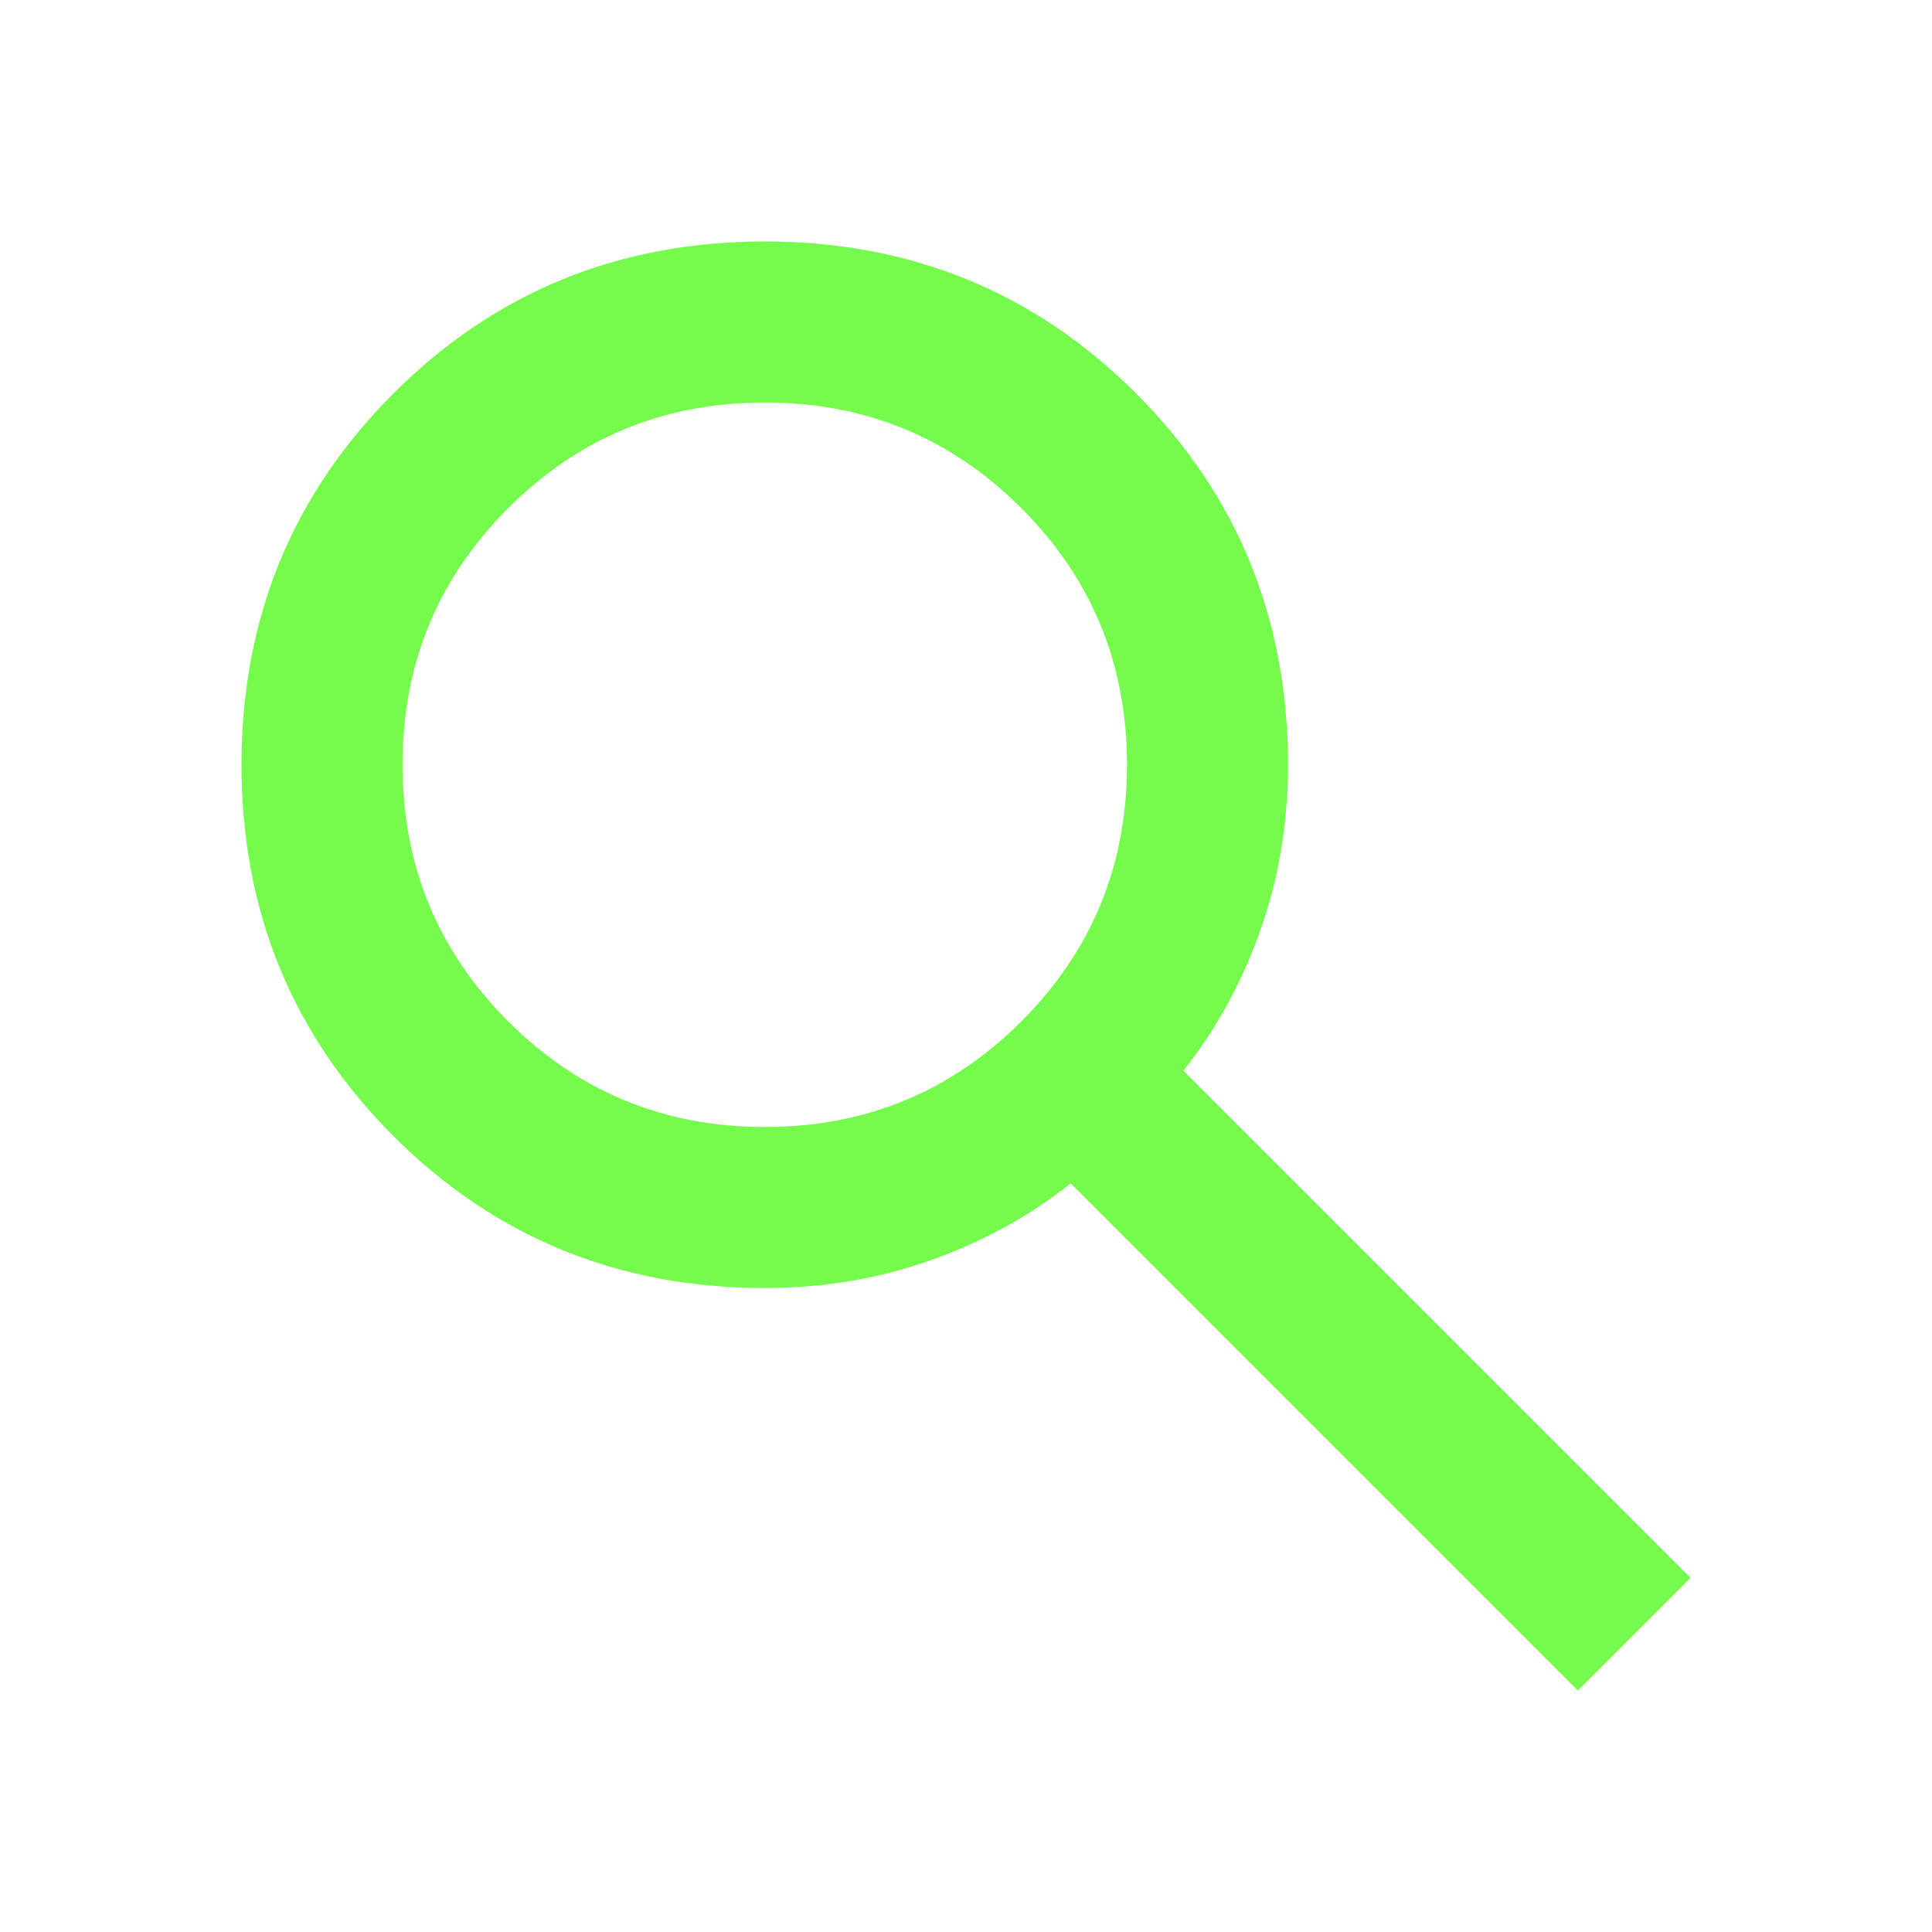
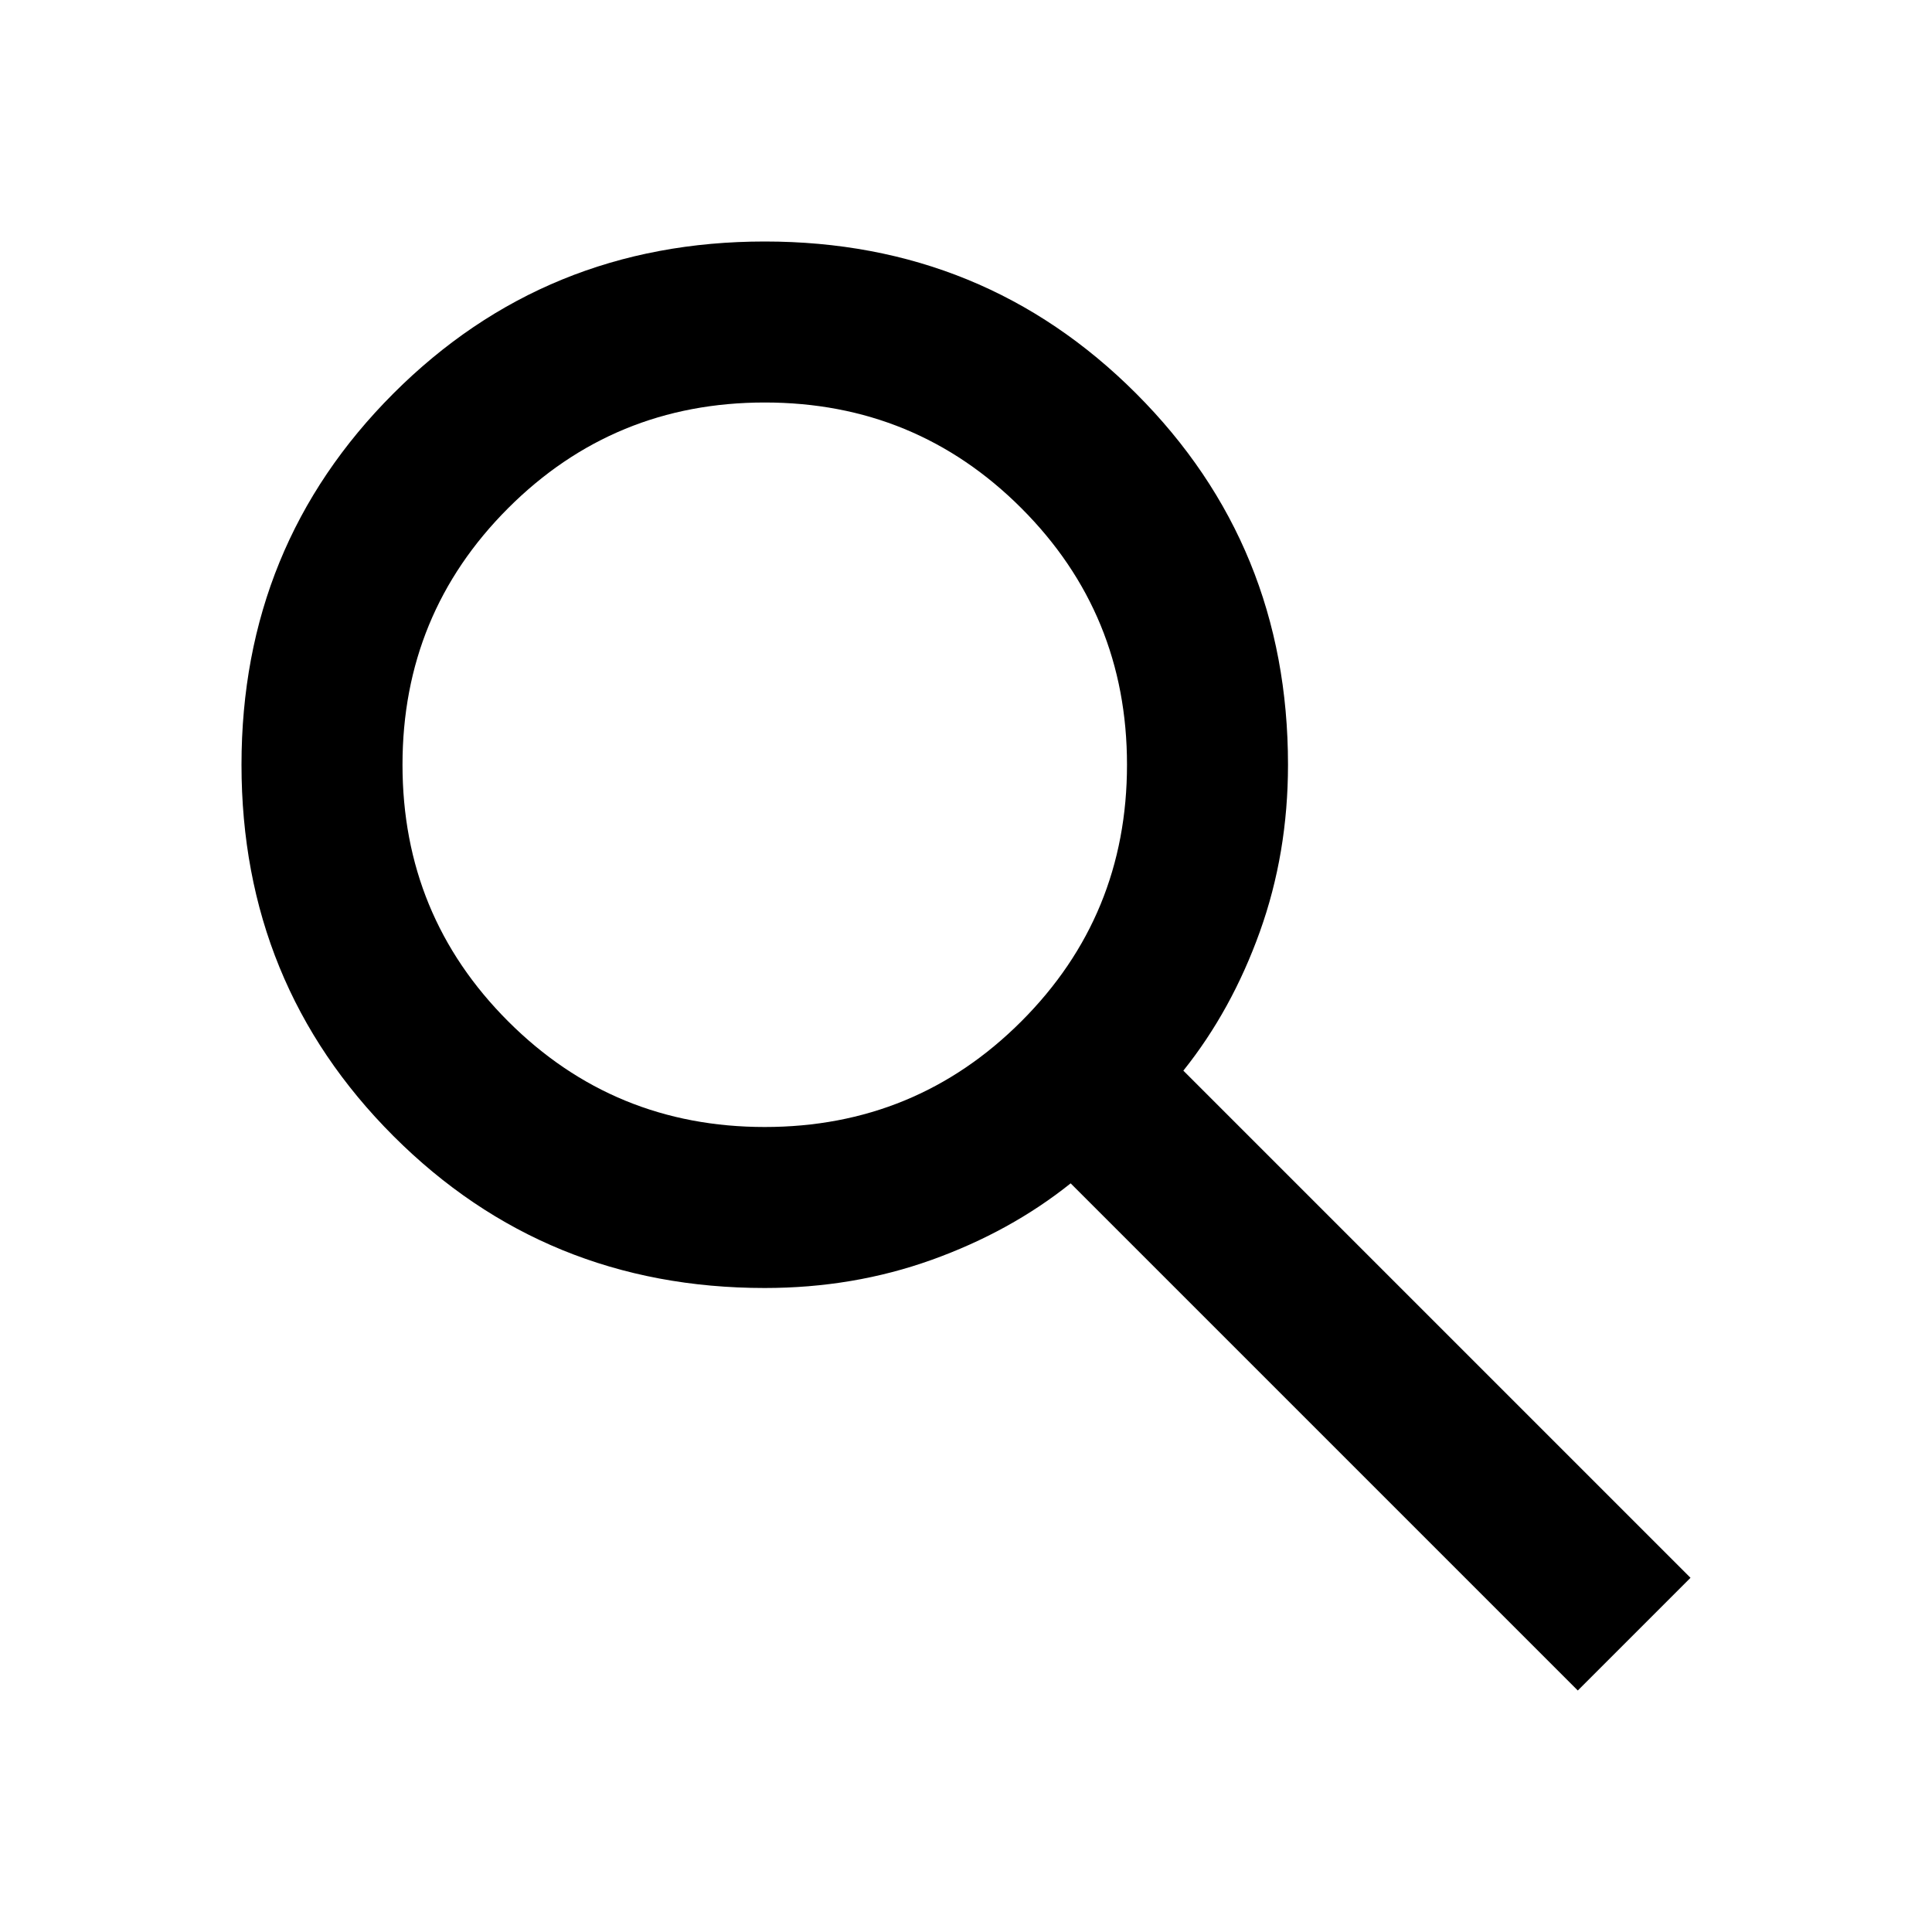
- <svg xmlns="http://www.w3.org/2000/svg" height="24px" viewBox="0 -960 960 960" width="24px" fill="#75FB4C">
+ <svg xmlns="http://www.w3.org/2000/svg" height="24px" viewBox="0 -960 960 960" width="24px" fill="#000000">
  <path d="M784-120 532-372q-30 24-69 38t-83 14q-109 0-184.5-75.5T120-580q0-109 75.5-184.5T380-840q109 0 184.5 75.5T640-580q0 44-14 83t-38 69l252 252-56 56ZM380-400q75 0 127.5-52.5T560-580q0-75-52.5-127.5T380-760q-75 0-127.5 52.5T200-580q0 75 52.5 127.5T380-400Z" />
</svg>
